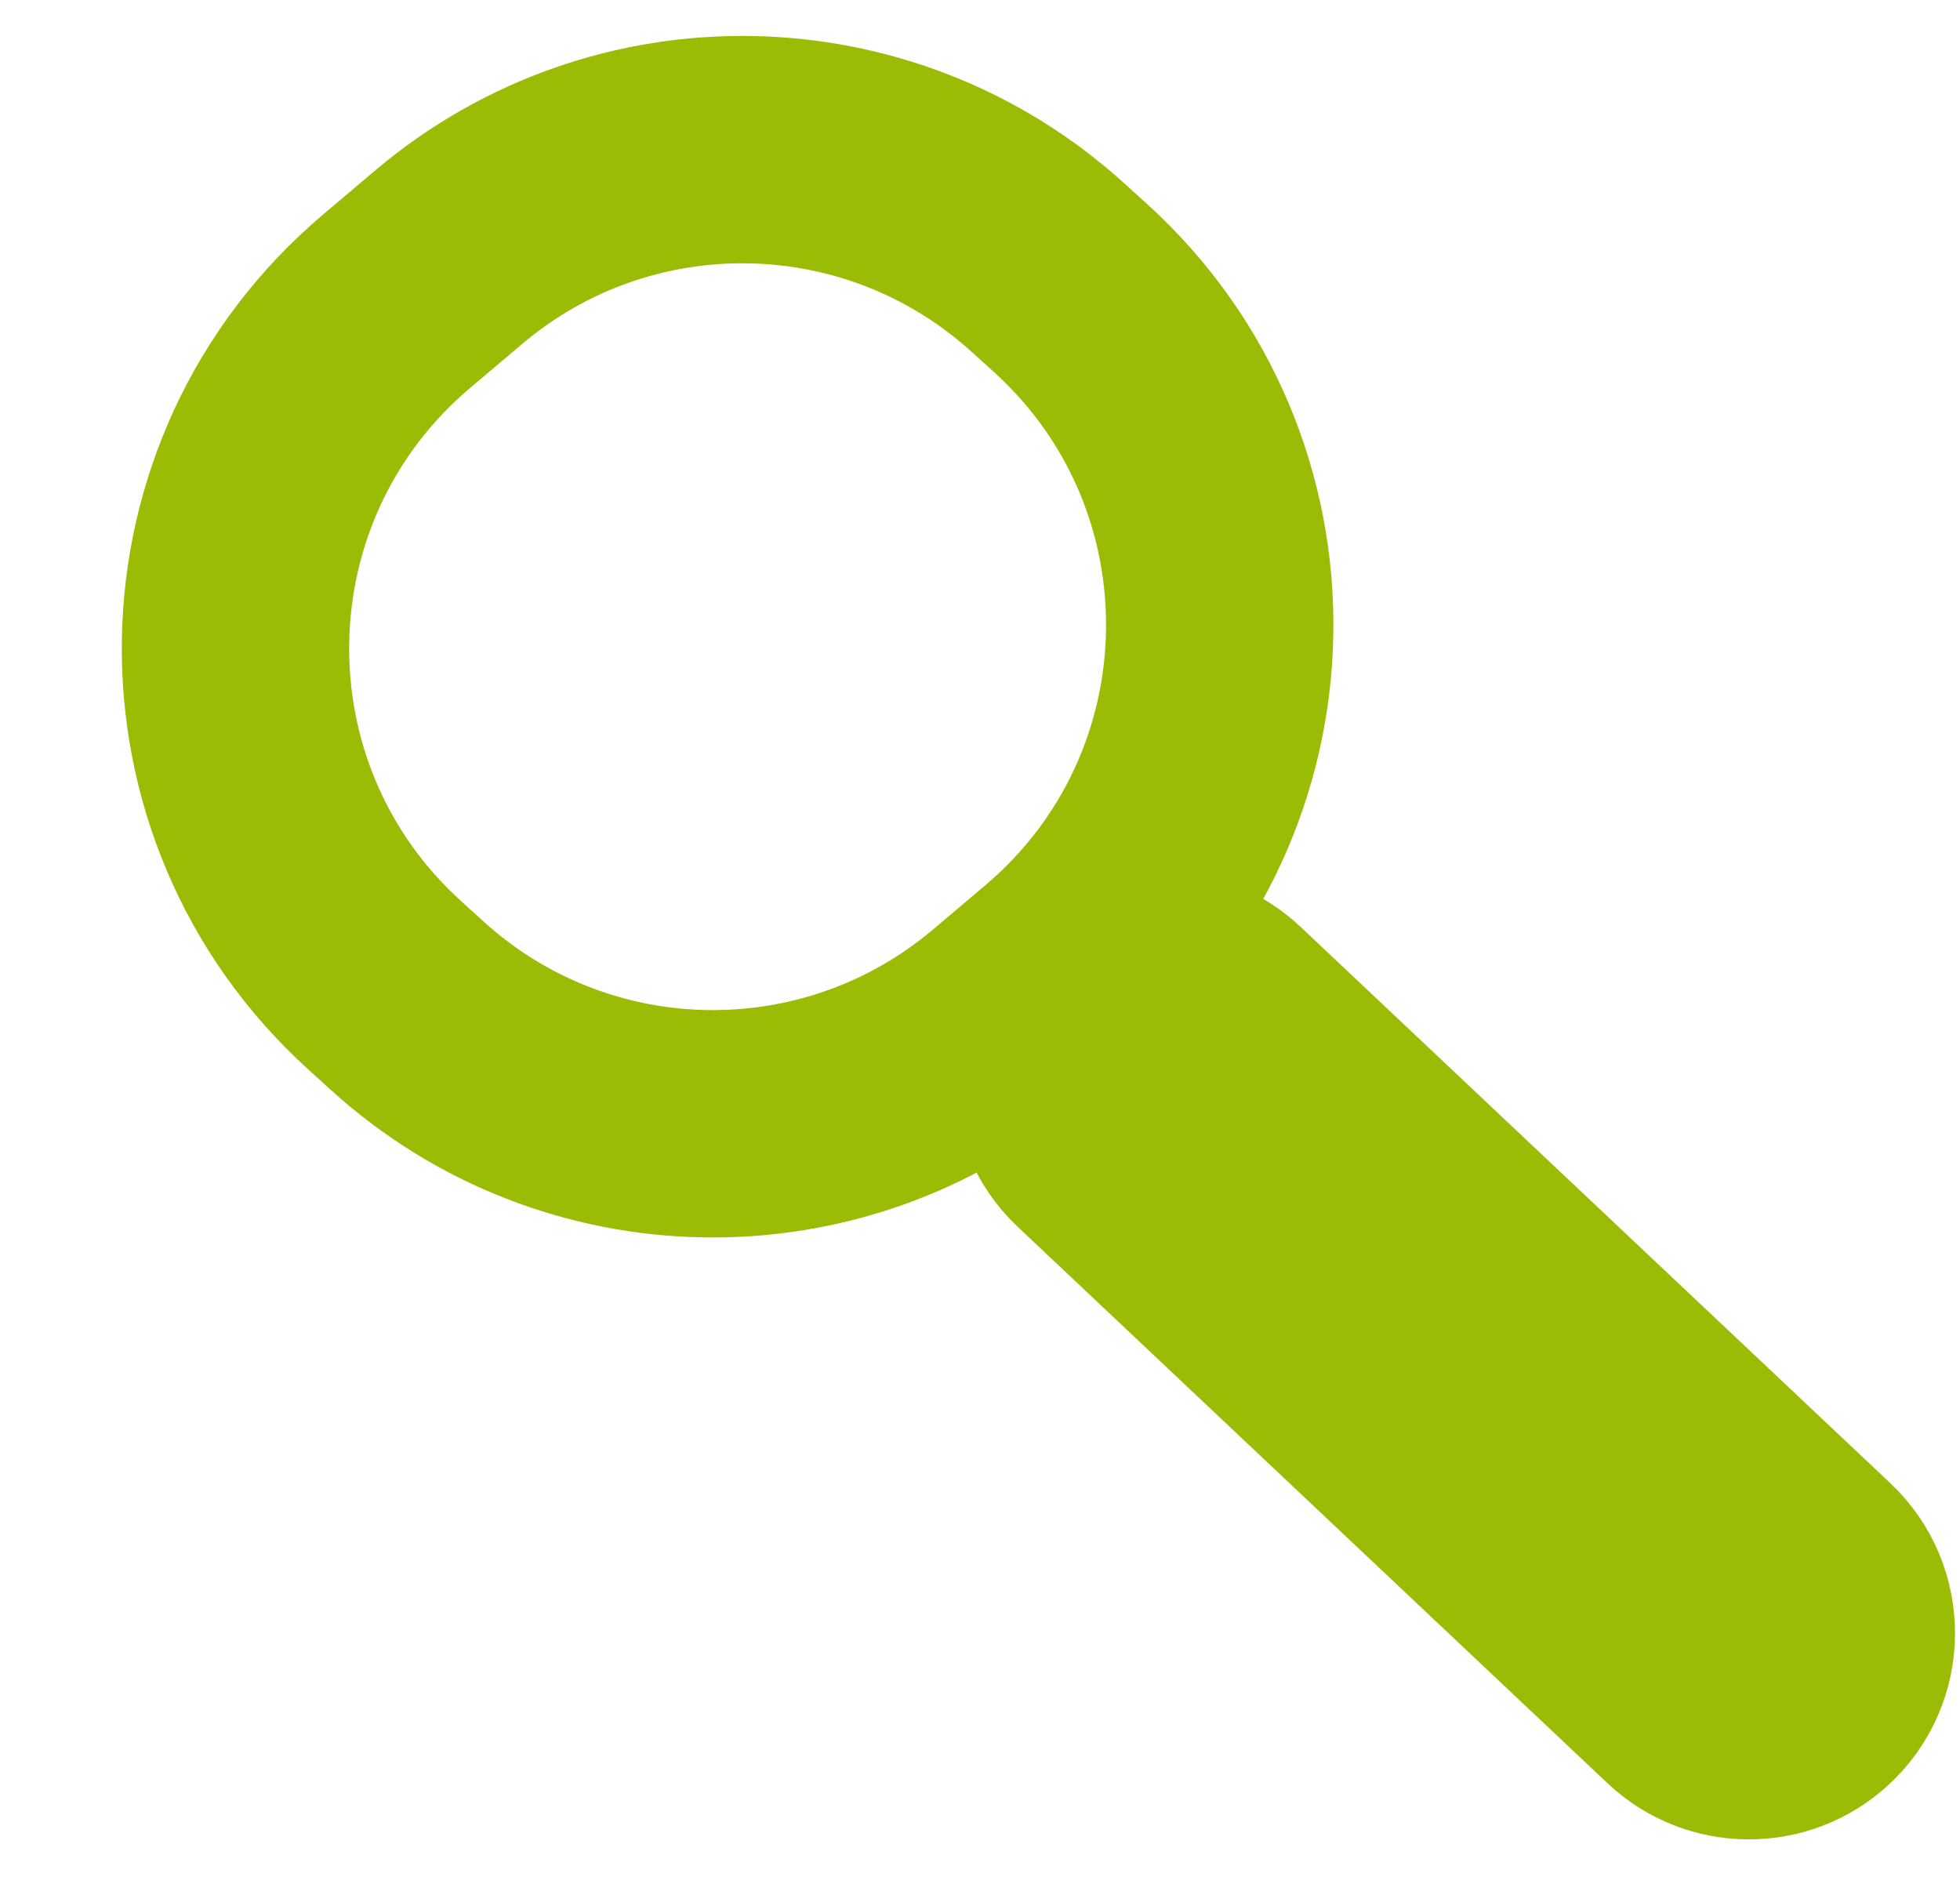
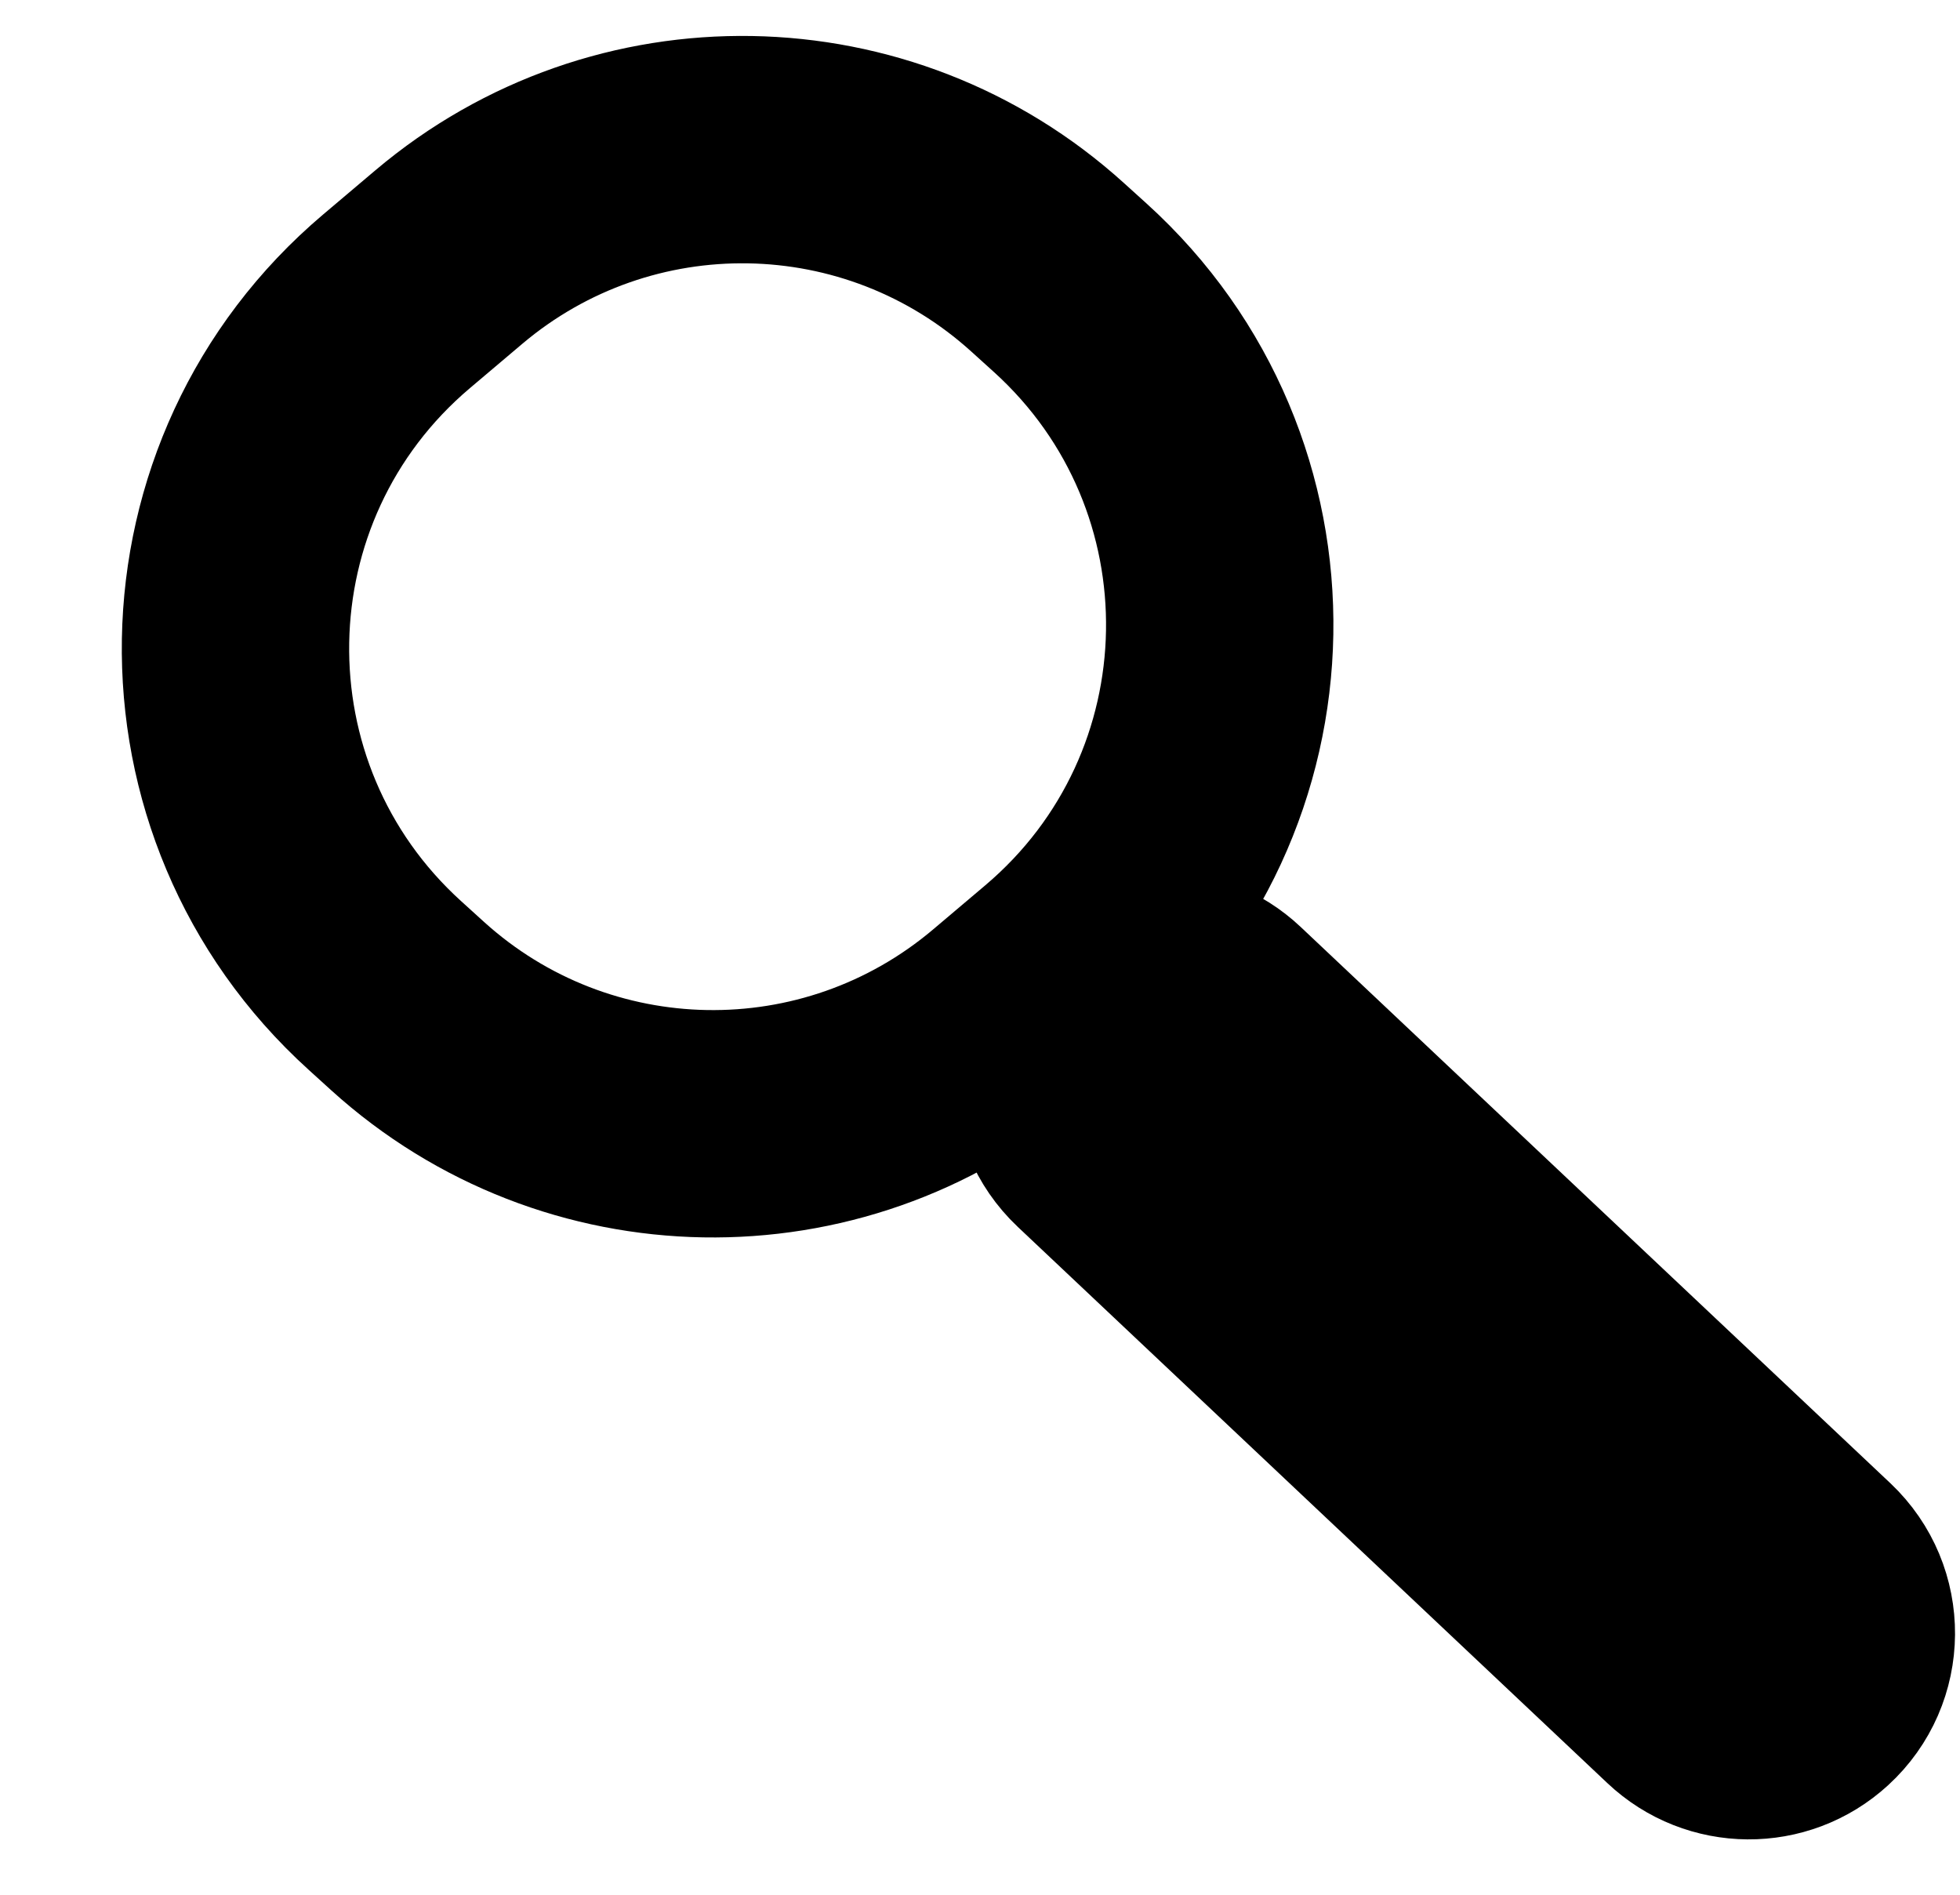
<svg xmlns="http://www.w3.org/2000/svg" width="30" height="29" viewBox="0 0 30 29" fill="none">
-   <path d="M6.07 4.611L6.868 3.936C9.531 1.683 13.452 1.75 16.037 4.093L16.383 4.406C19.502 7.233 19.418 12.16 16.204 14.879L15.406 15.554C12.742 17.807 8.822 17.74 6.237 15.397L5.891 15.083C2.771 12.256 2.856 7.329 6.07 4.611Z" stroke="#9ABC04" stroke-width="3.48" />
-   <path d="M27.979 23.714C28.724 24.418 28.715 25.606 27.959 26.298C27.278 26.922 26.231 26.914 25.559 26.28L16.533 17.765C15.788 17.062 15.797 15.874 16.552 15.182C17.234 14.558 18.281 14.566 18.953 15.2L23.56 19.546L27.979 23.714Z" fill="#9ABC04" stroke="#9ABC04" stroke-width="2.784" />
+   <path d="M6.07 4.611L6.868 3.936C9.531 1.683 13.452 1.75 16.037 4.093L16.383 4.406C19.502 7.233 19.418 12.16 16.204 14.879L15.406 15.554C12.742 17.807 8.822 17.74 6.237 15.397L5.891 15.083C2.771 12.256 2.856 7.329 6.07 4.611Z" stroke="black" stroke-width="3.48" />
+   <path d="M27.979 23.714C28.724 24.418 28.715 25.606 27.959 26.298C27.278 26.922 26.231 26.914 25.559 26.28L16.533 17.765C15.788 17.062 15.797 15.874 16.552 15.182C17.234 14.558 18.281 14.566 18.953 15.2L23.56 19.546L27.979 23.714Z" fill="black" stroke="black" stroke-width="2.784" />
</svg>
